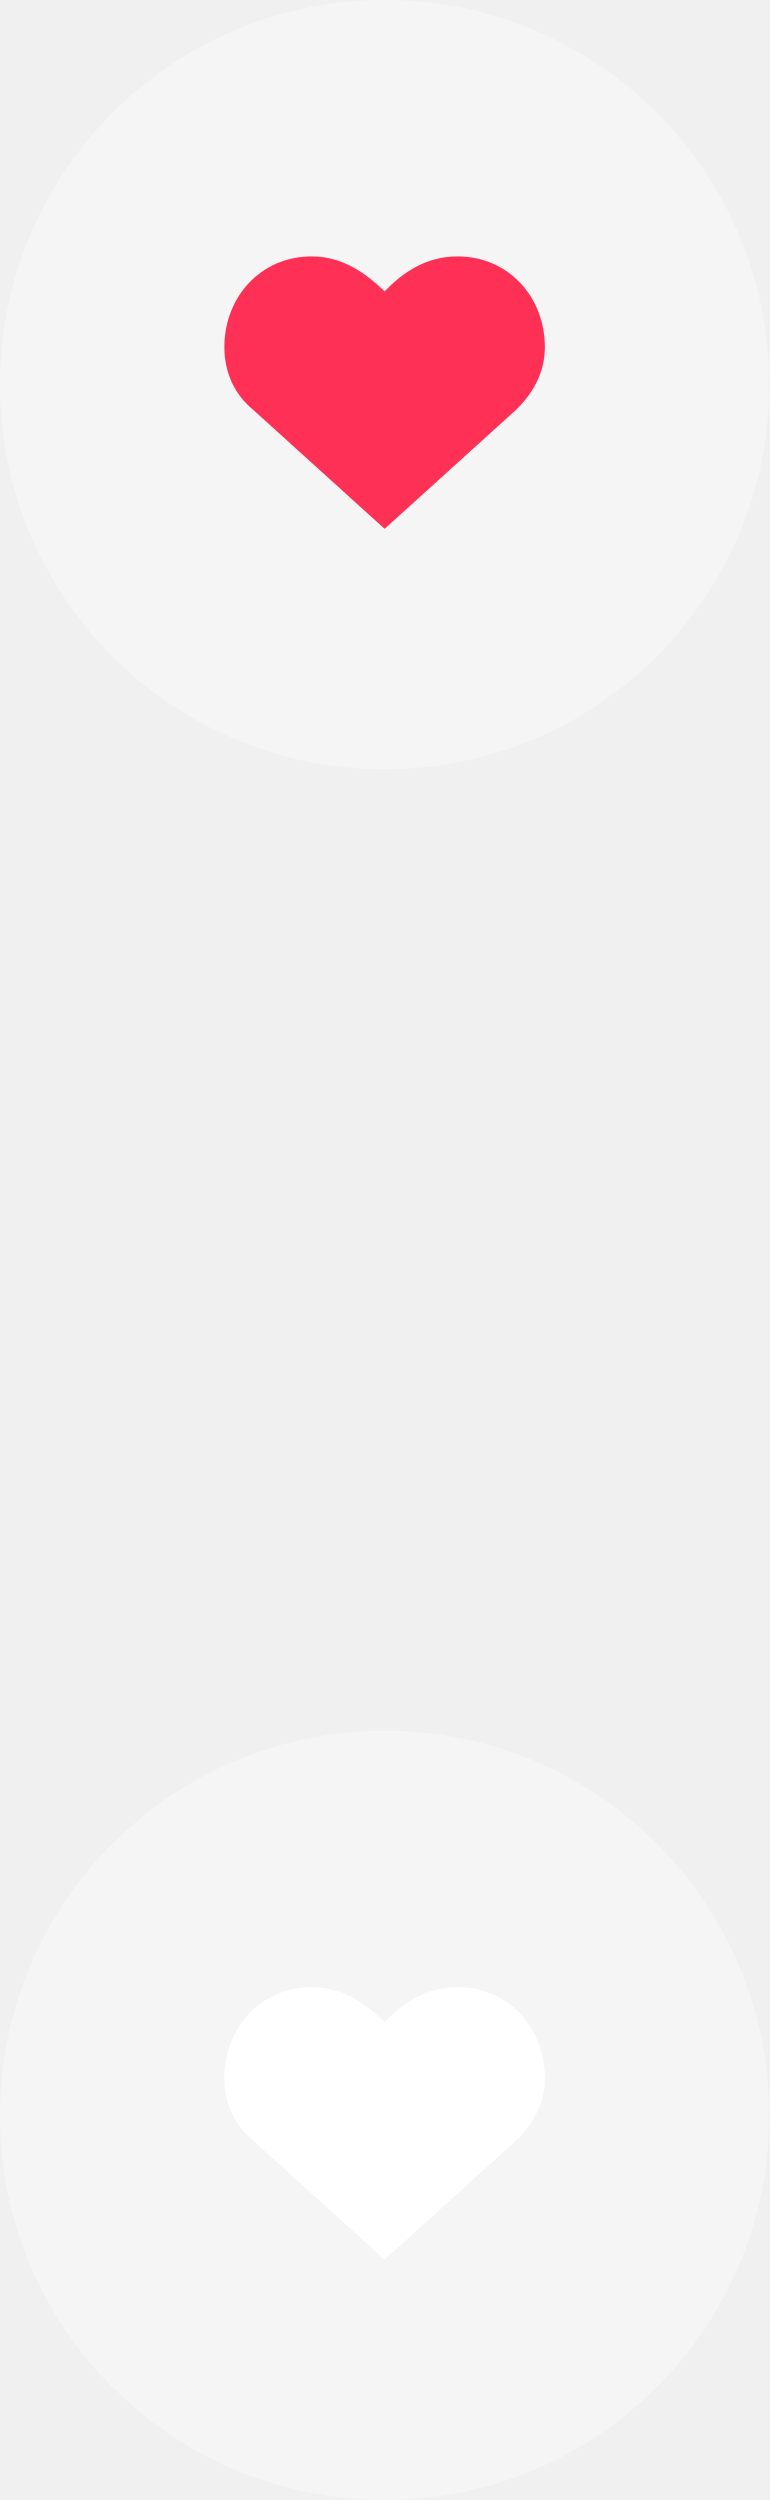
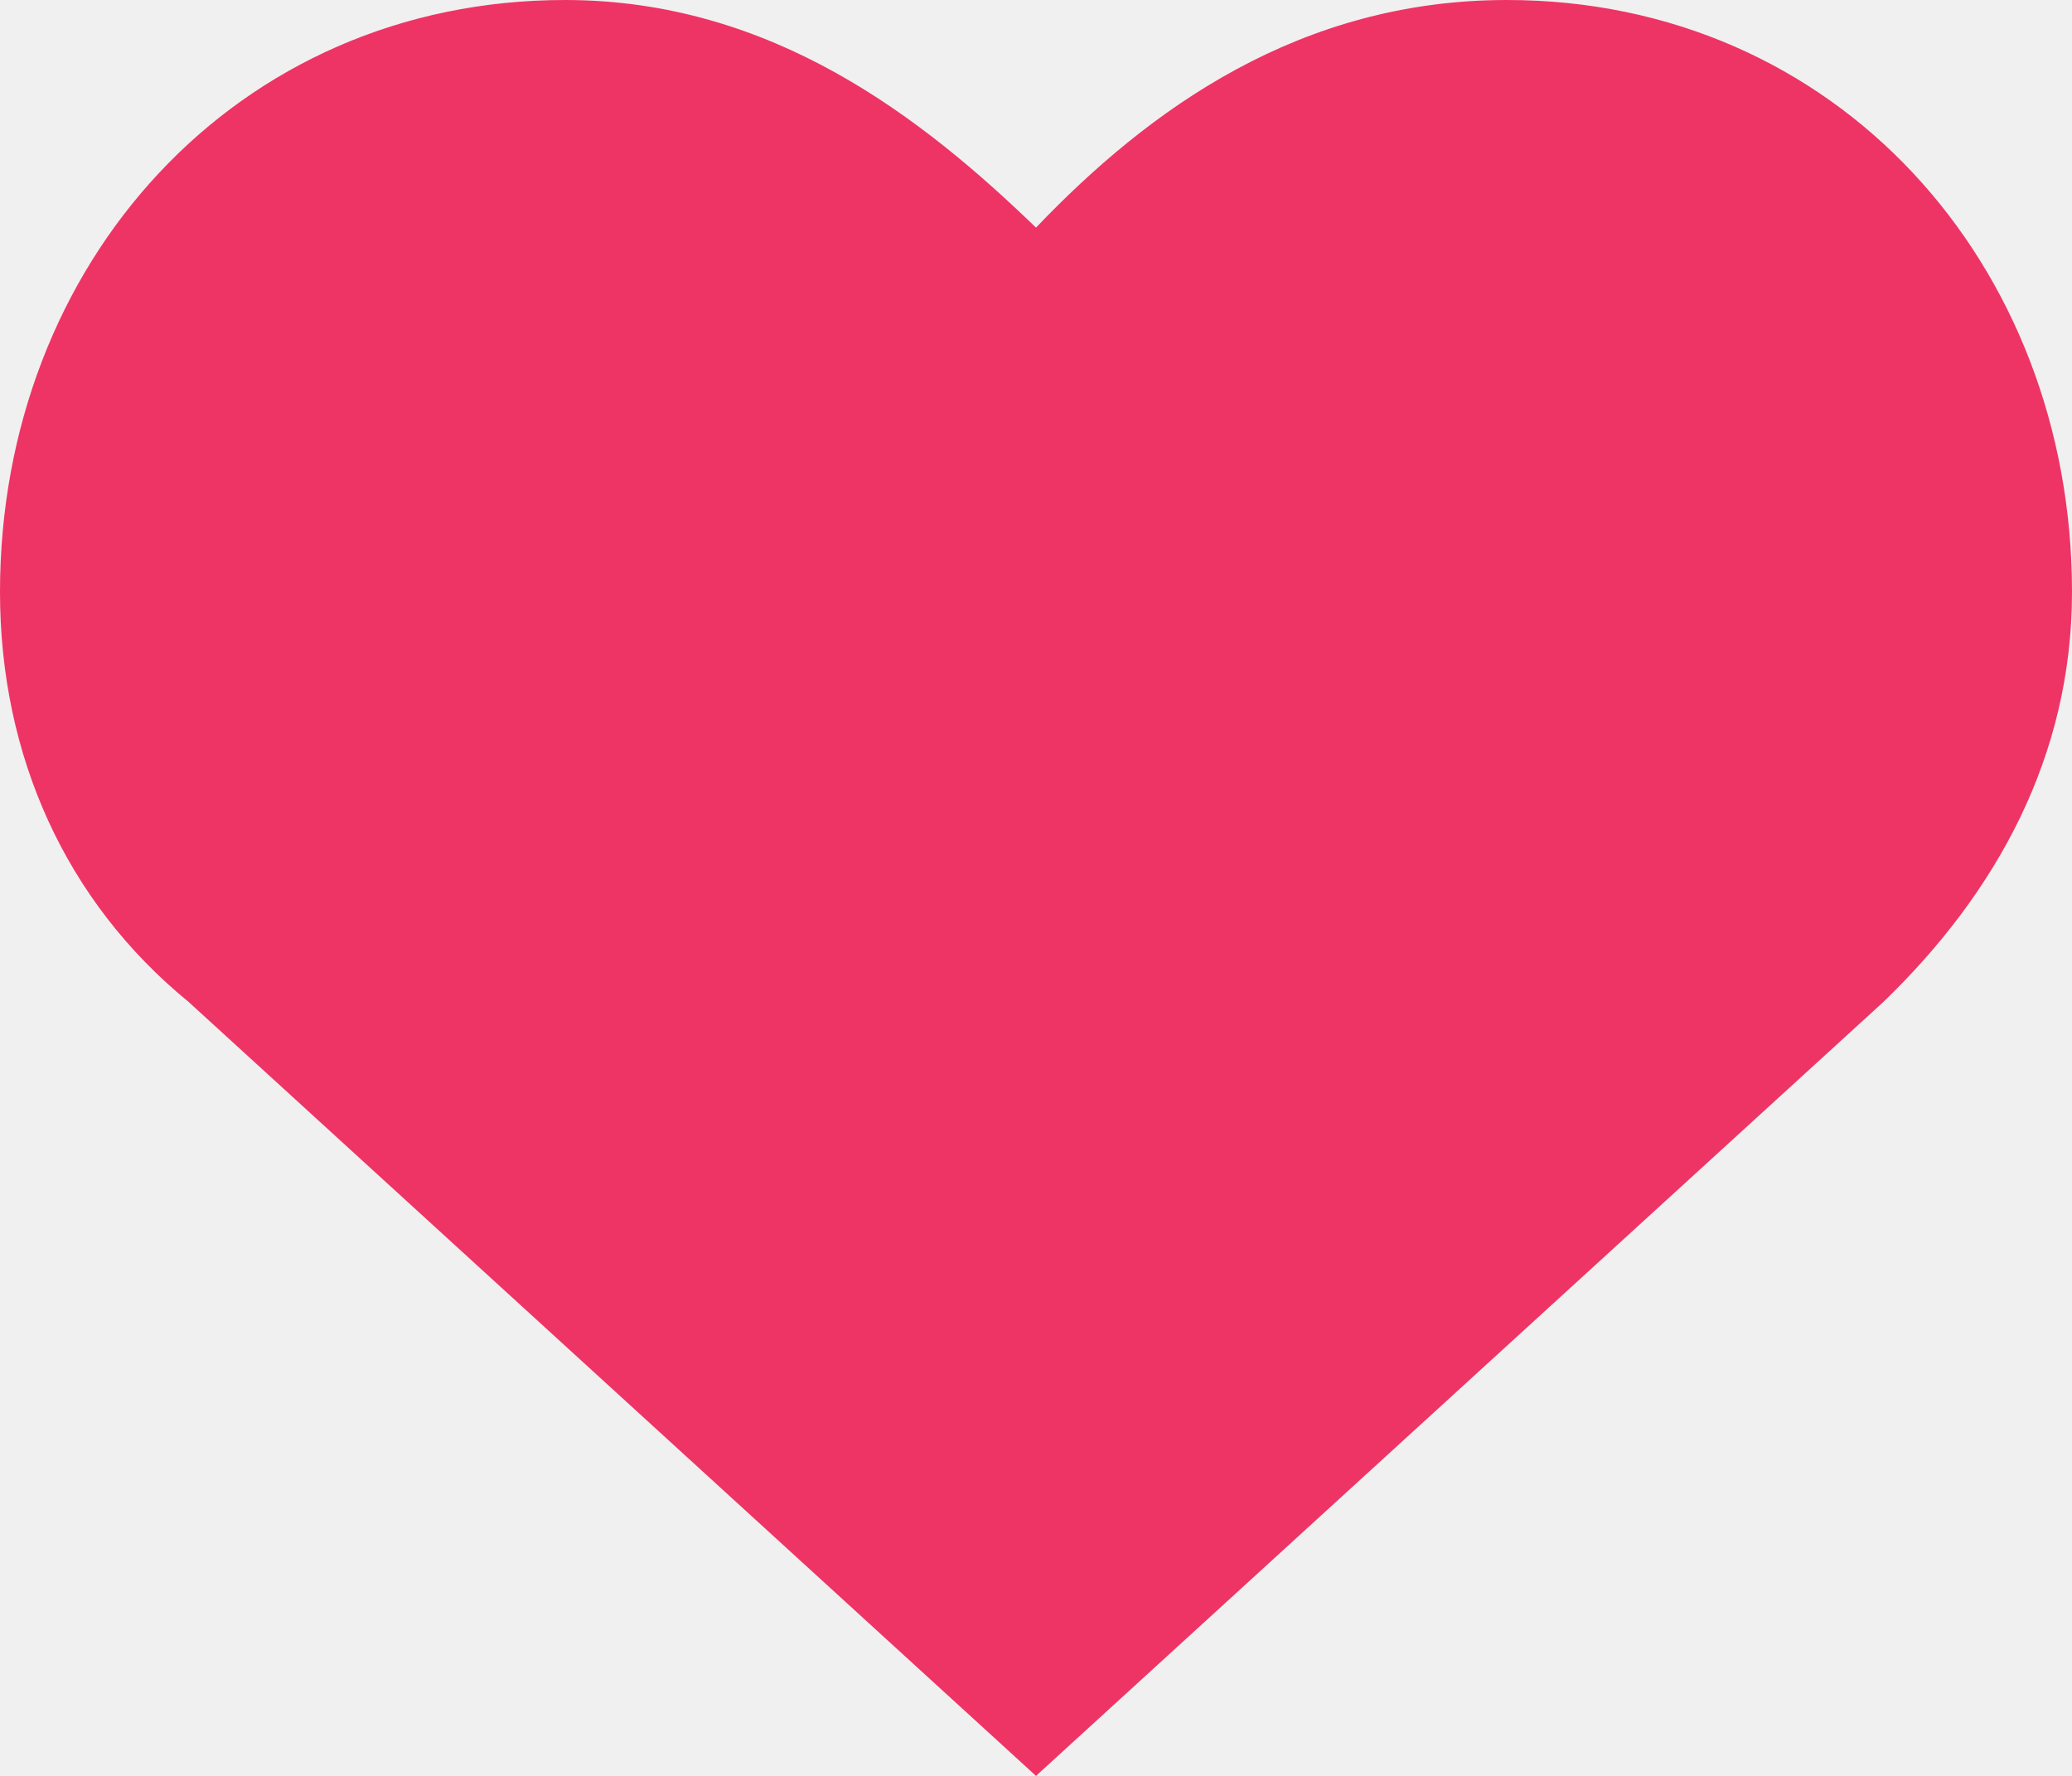
- <svg xmlns="http://www.w3.org/2000/svg" width="24" height="78" viewBox="0 0 24 78" fill="none">
-   <rect width="24" height="24" rx="12" fill="#F5F5F5" />
-   <path d="M14.273 8C13.273 8 12.546 8.523 12 9.09C11.454 8.567 10.727 8 9.727 8C8.136 8 7 9.264 7 10.833C7 11.618 7.318 12.315 7.909 12.795L12 16.5L16.091 12.795C16.636 12.272 17 11.618 17 10.833C17 9.264 15.864 8 14.273 8Z" fill="#FF3055" />
-   <rect y="54" width="24" height="24" rx="12" fill="#F5F5F5" />
-   <path d="M14.273 62C13.273 62 12.546 62.523 12 63.09C11.454 62.567 10.727 62 9.727 62C8.136 62 7 63.264 7 64.833C7 65.618 7.318 66.315 7.909 66.795L12 70.5L16.091 66.795C16.636 66.272 17 65.618 17 64.833C17 63.264 15.864 62 14.273 62Z" fill="white" />
+ <svg xmlns="http://www.w3.org/2000/svg" width="14" height="12" viewBox="0 0 14 12" fill="none">
+   <path d="M10.182 0C8.782 0 7.764 0.738 7 1.538C6.236 0.8 5.218 0 3.818 0C1.591 0 0 1.785 0 4C0 5.108 0.445 6.092 1.273 6.769L7 12L12.727 6.769C13.491 6.031 14 5.108 14 4C14 1.785 12.409 0 10.182 0Z" fill="#EE3465" />
</svg>
